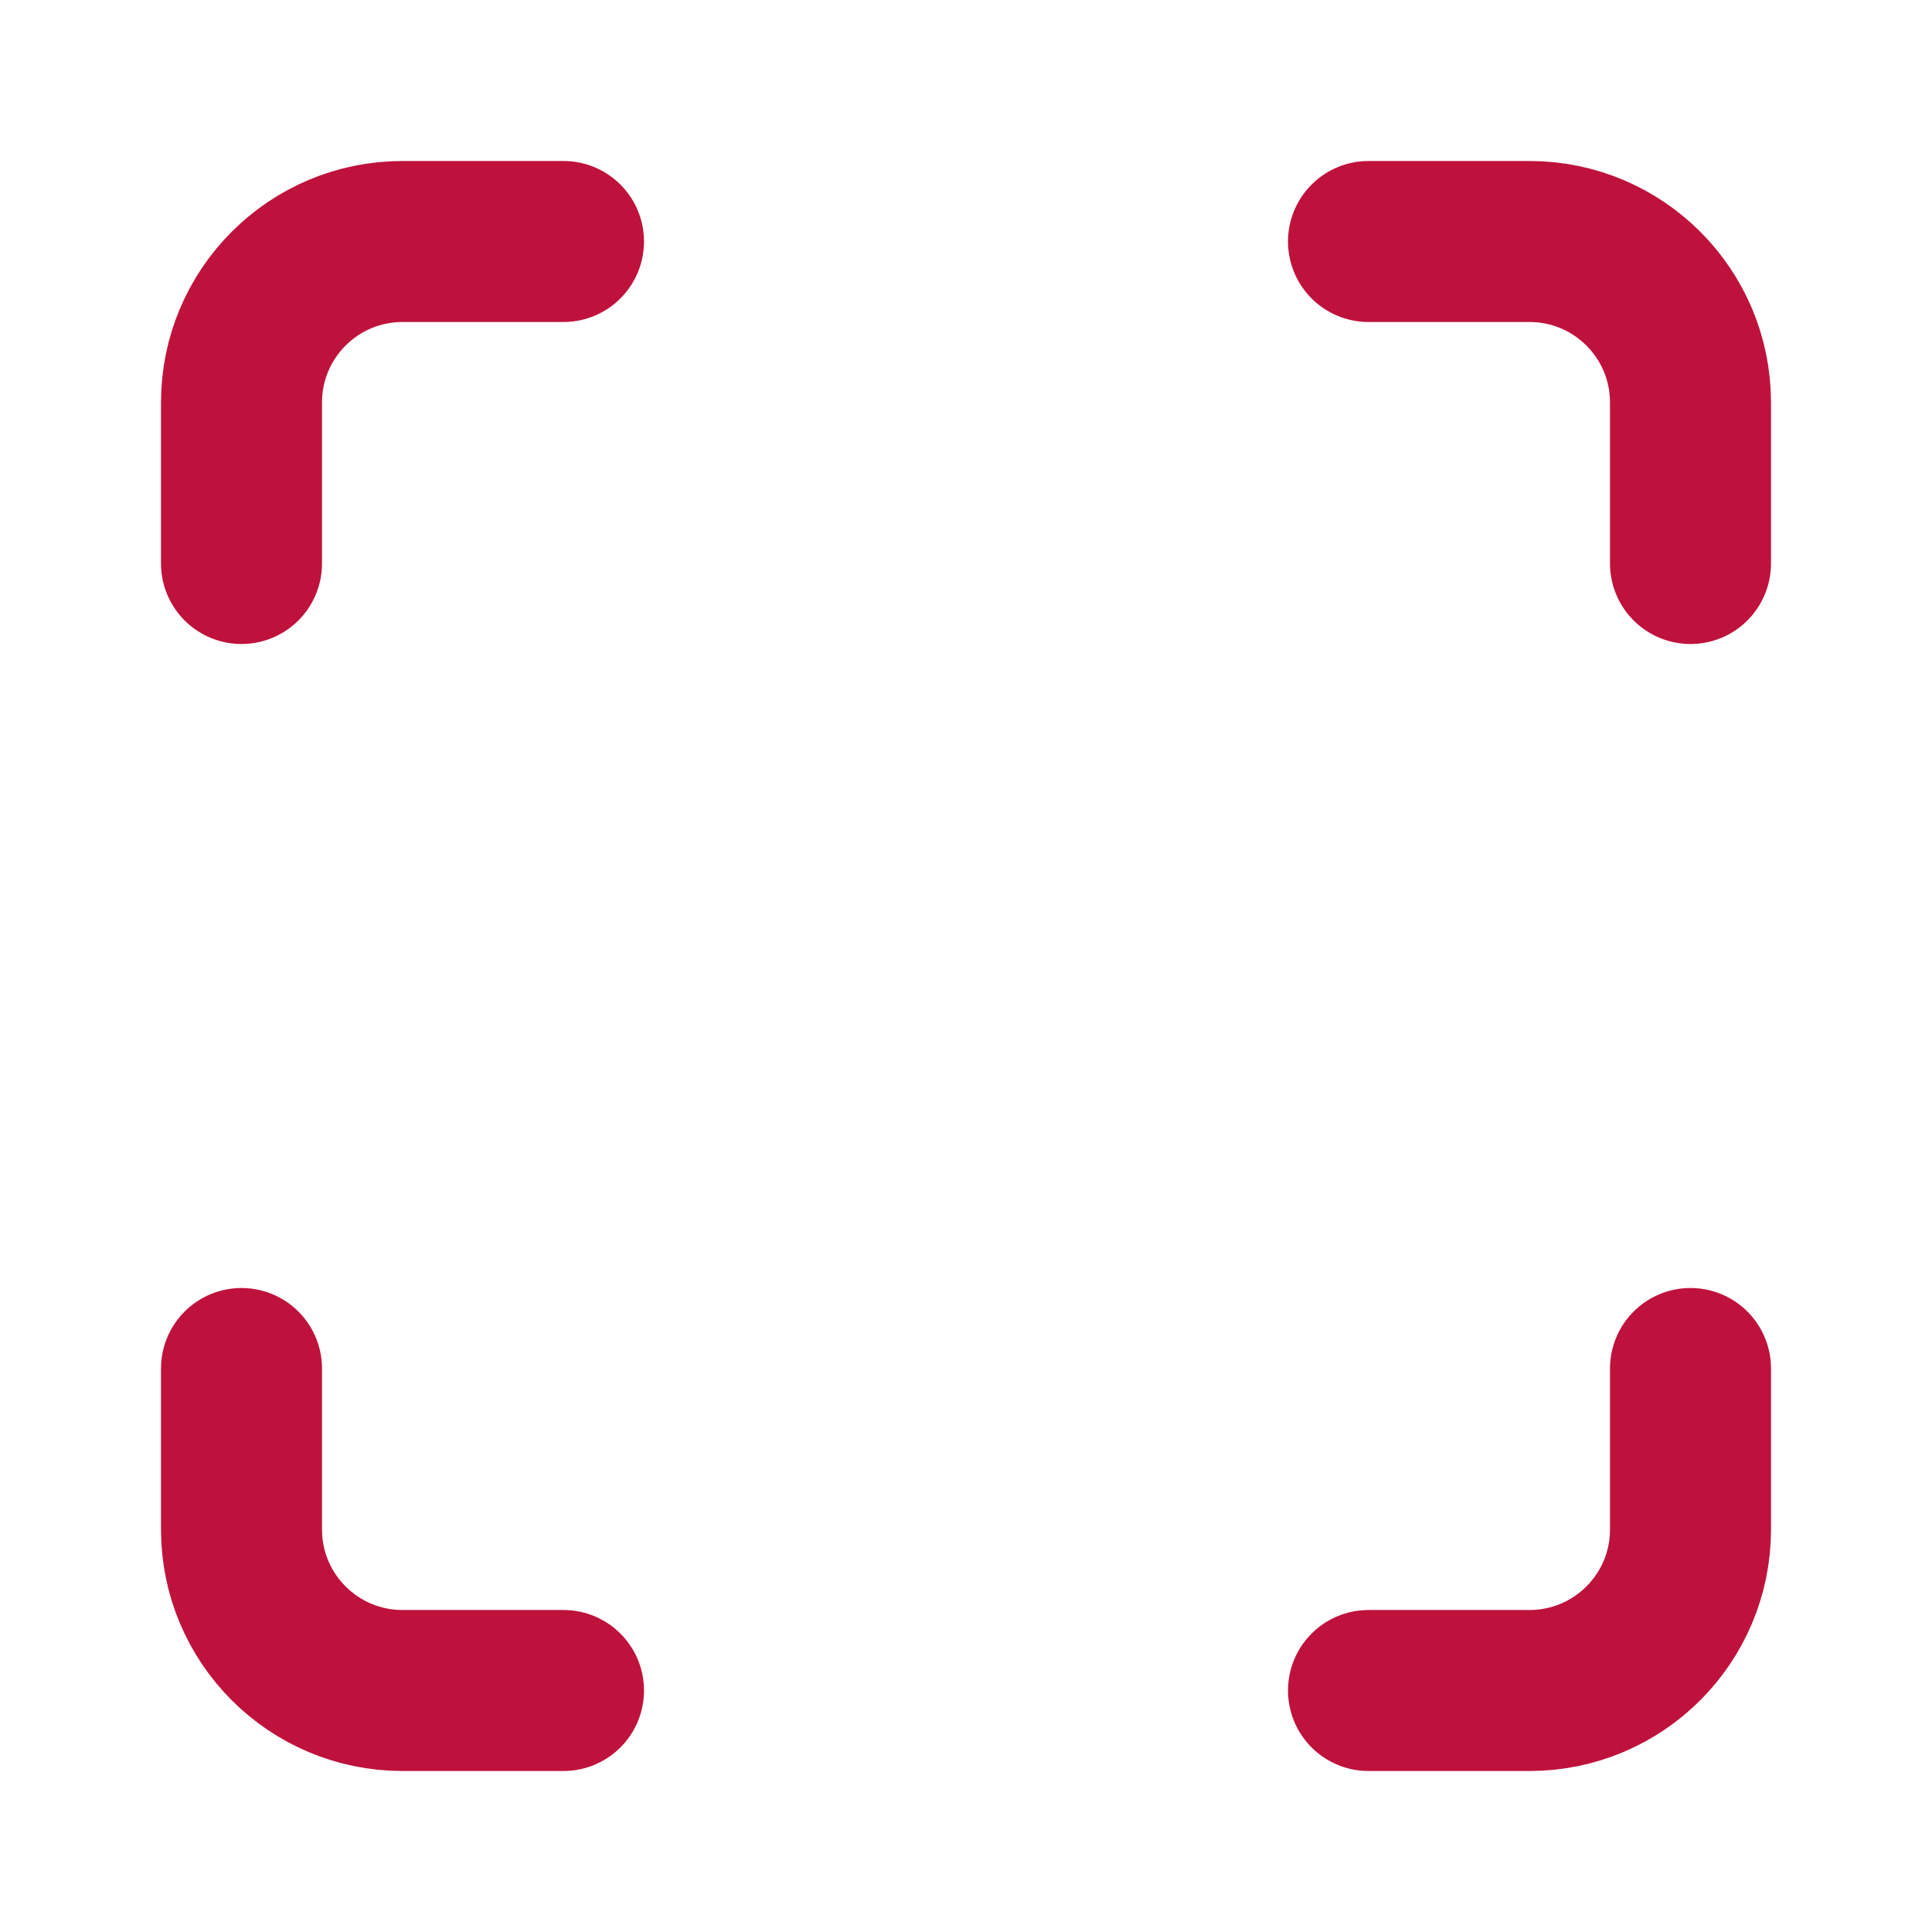
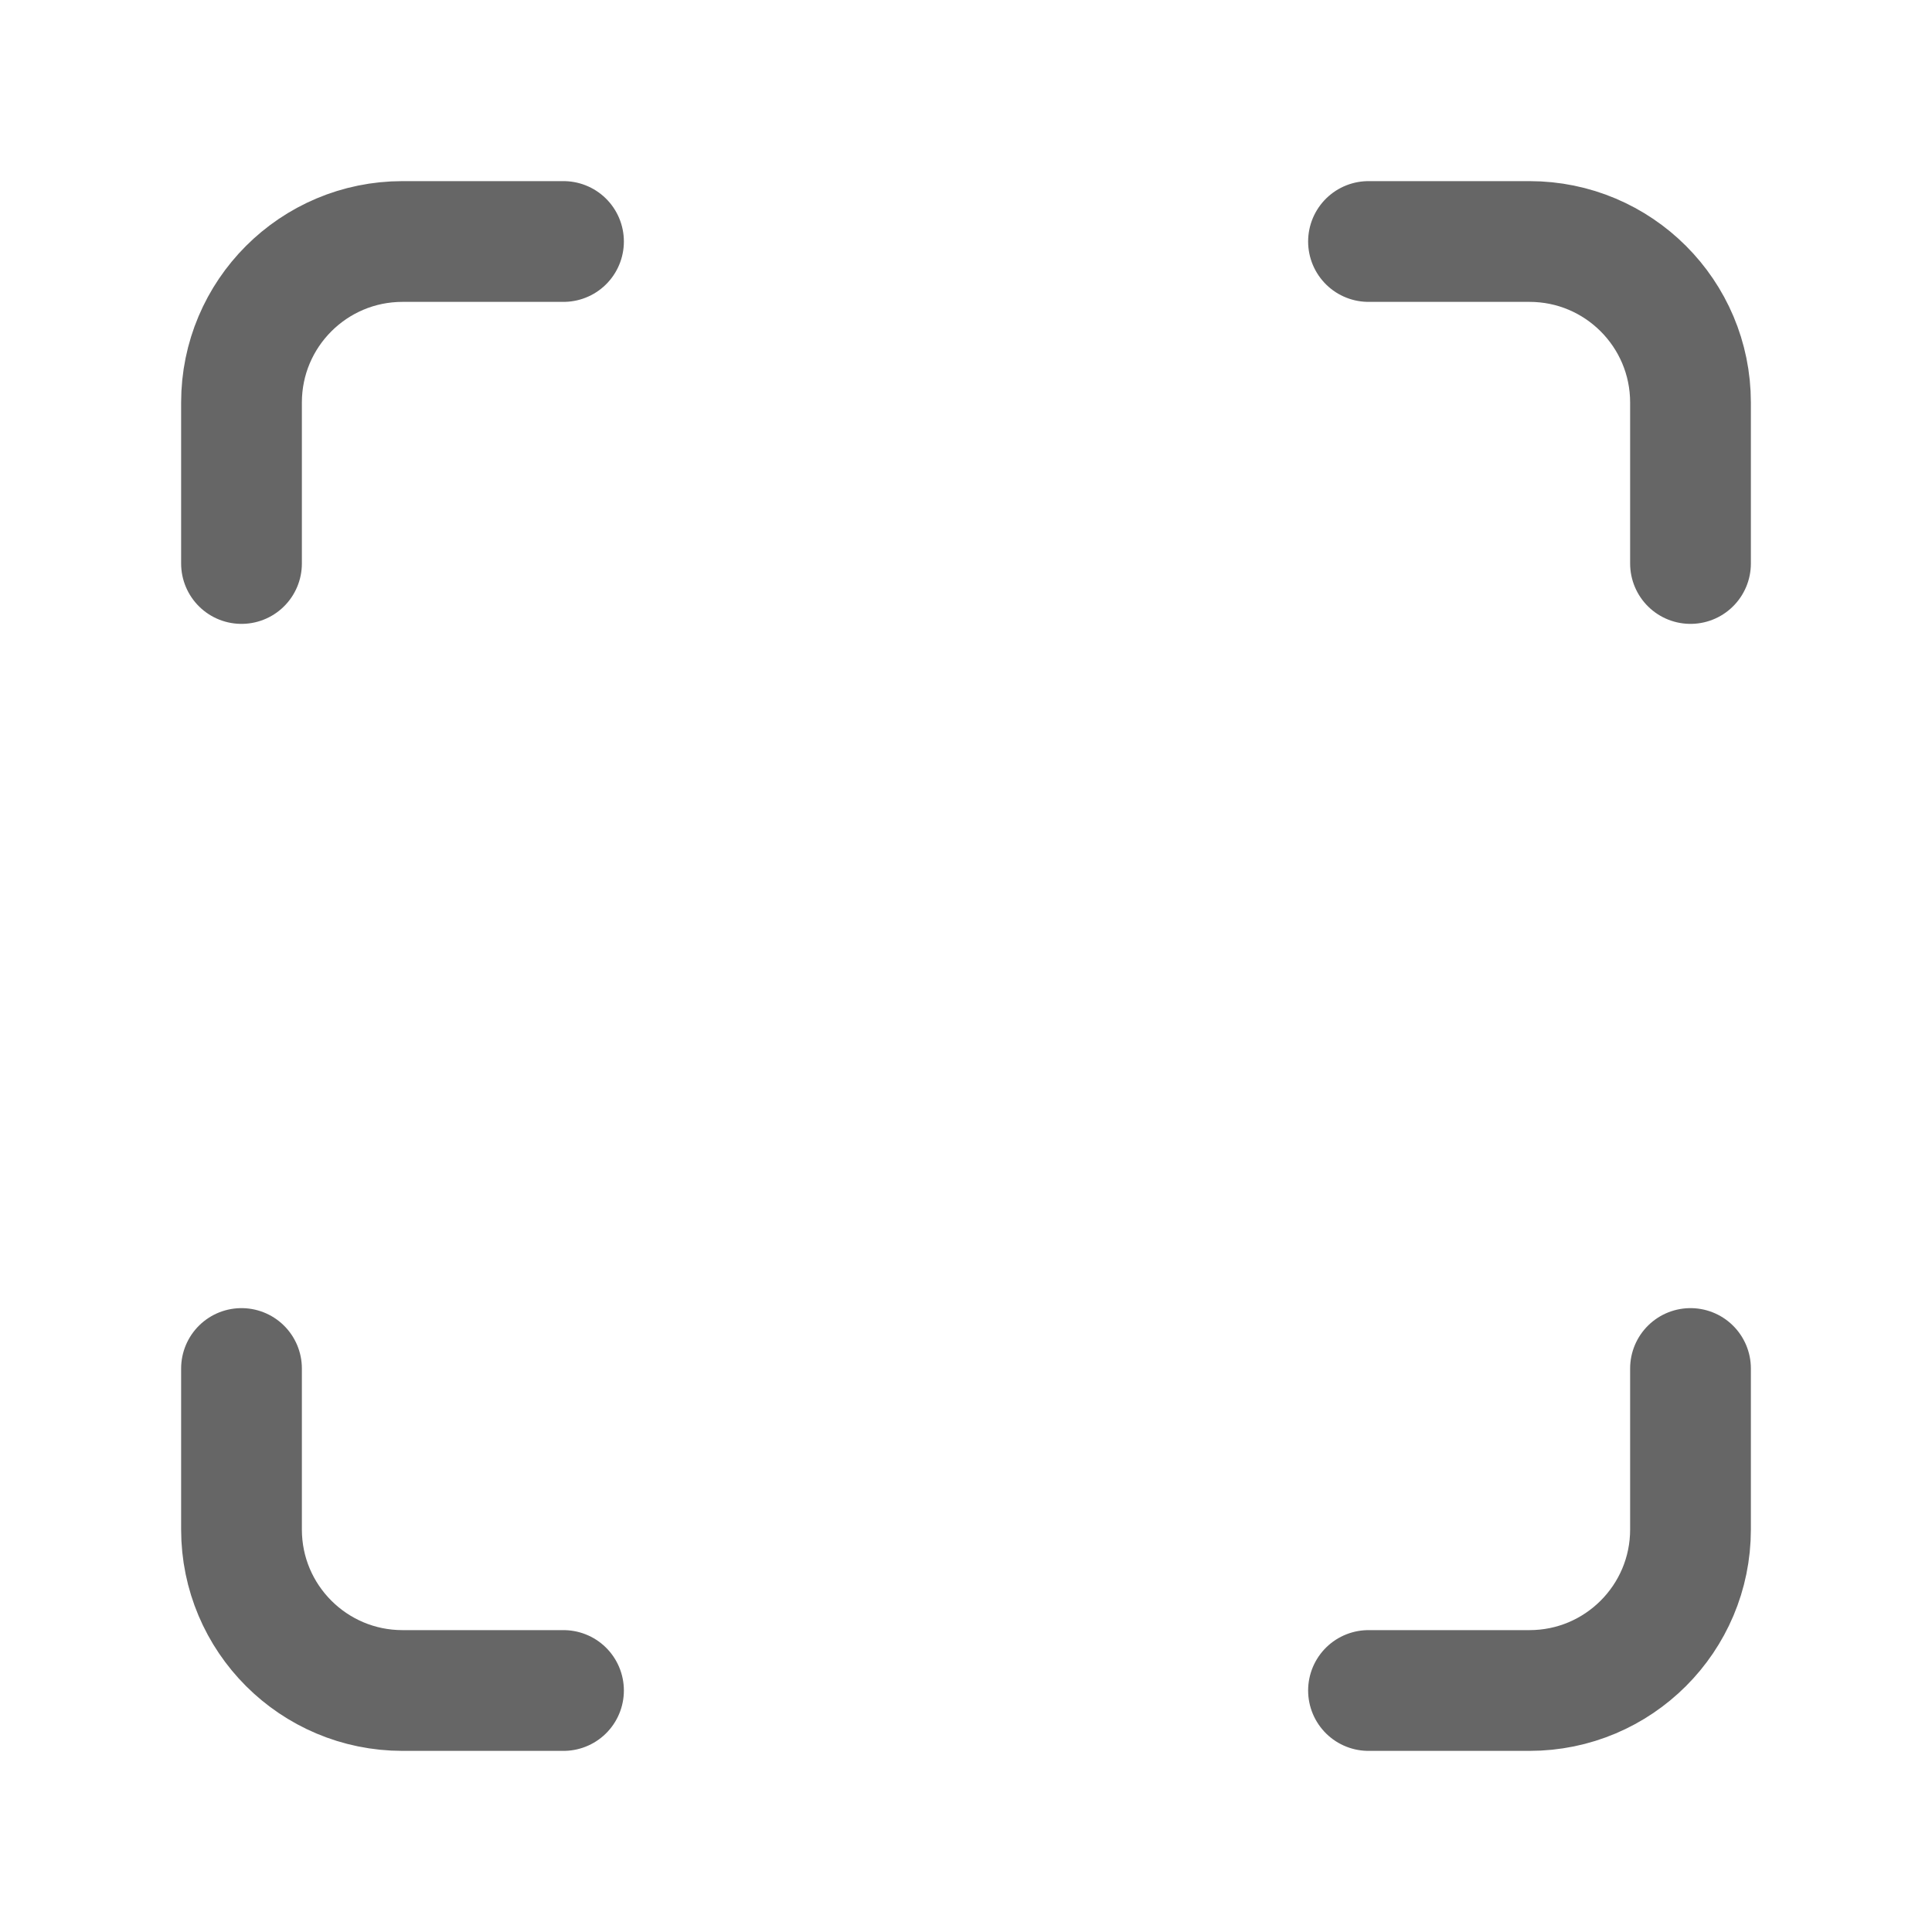
- <svg xmlns="http://www.w3.org/2000/svg" width="24" height="24" viewBox="0 0 24 24" fill="none" stroke="#be123c" stroke-width="2" stroke-linecap="round" stroke-linejoin="round">
+ <svg xmlns="http://www.w3.org/2000/svg" width="24" height="24" viewBox="0 0 24 24" fill="none" stroke="#666666" stroke-width="1.5" stroke-linecap="round" stroke-linejoin="round">
  <path d="M3 7V5a2 2 0 0 1 2-2h2" />
  <path d="M17 3h2a2 2 0 0 1 2 2v2" />
  <path d="M21 17v2a2 2 0 0 1-2 2h-2" />
  <path d="M7 21H5a2 2 0 0 1-2-2v-2" />
</svg>
